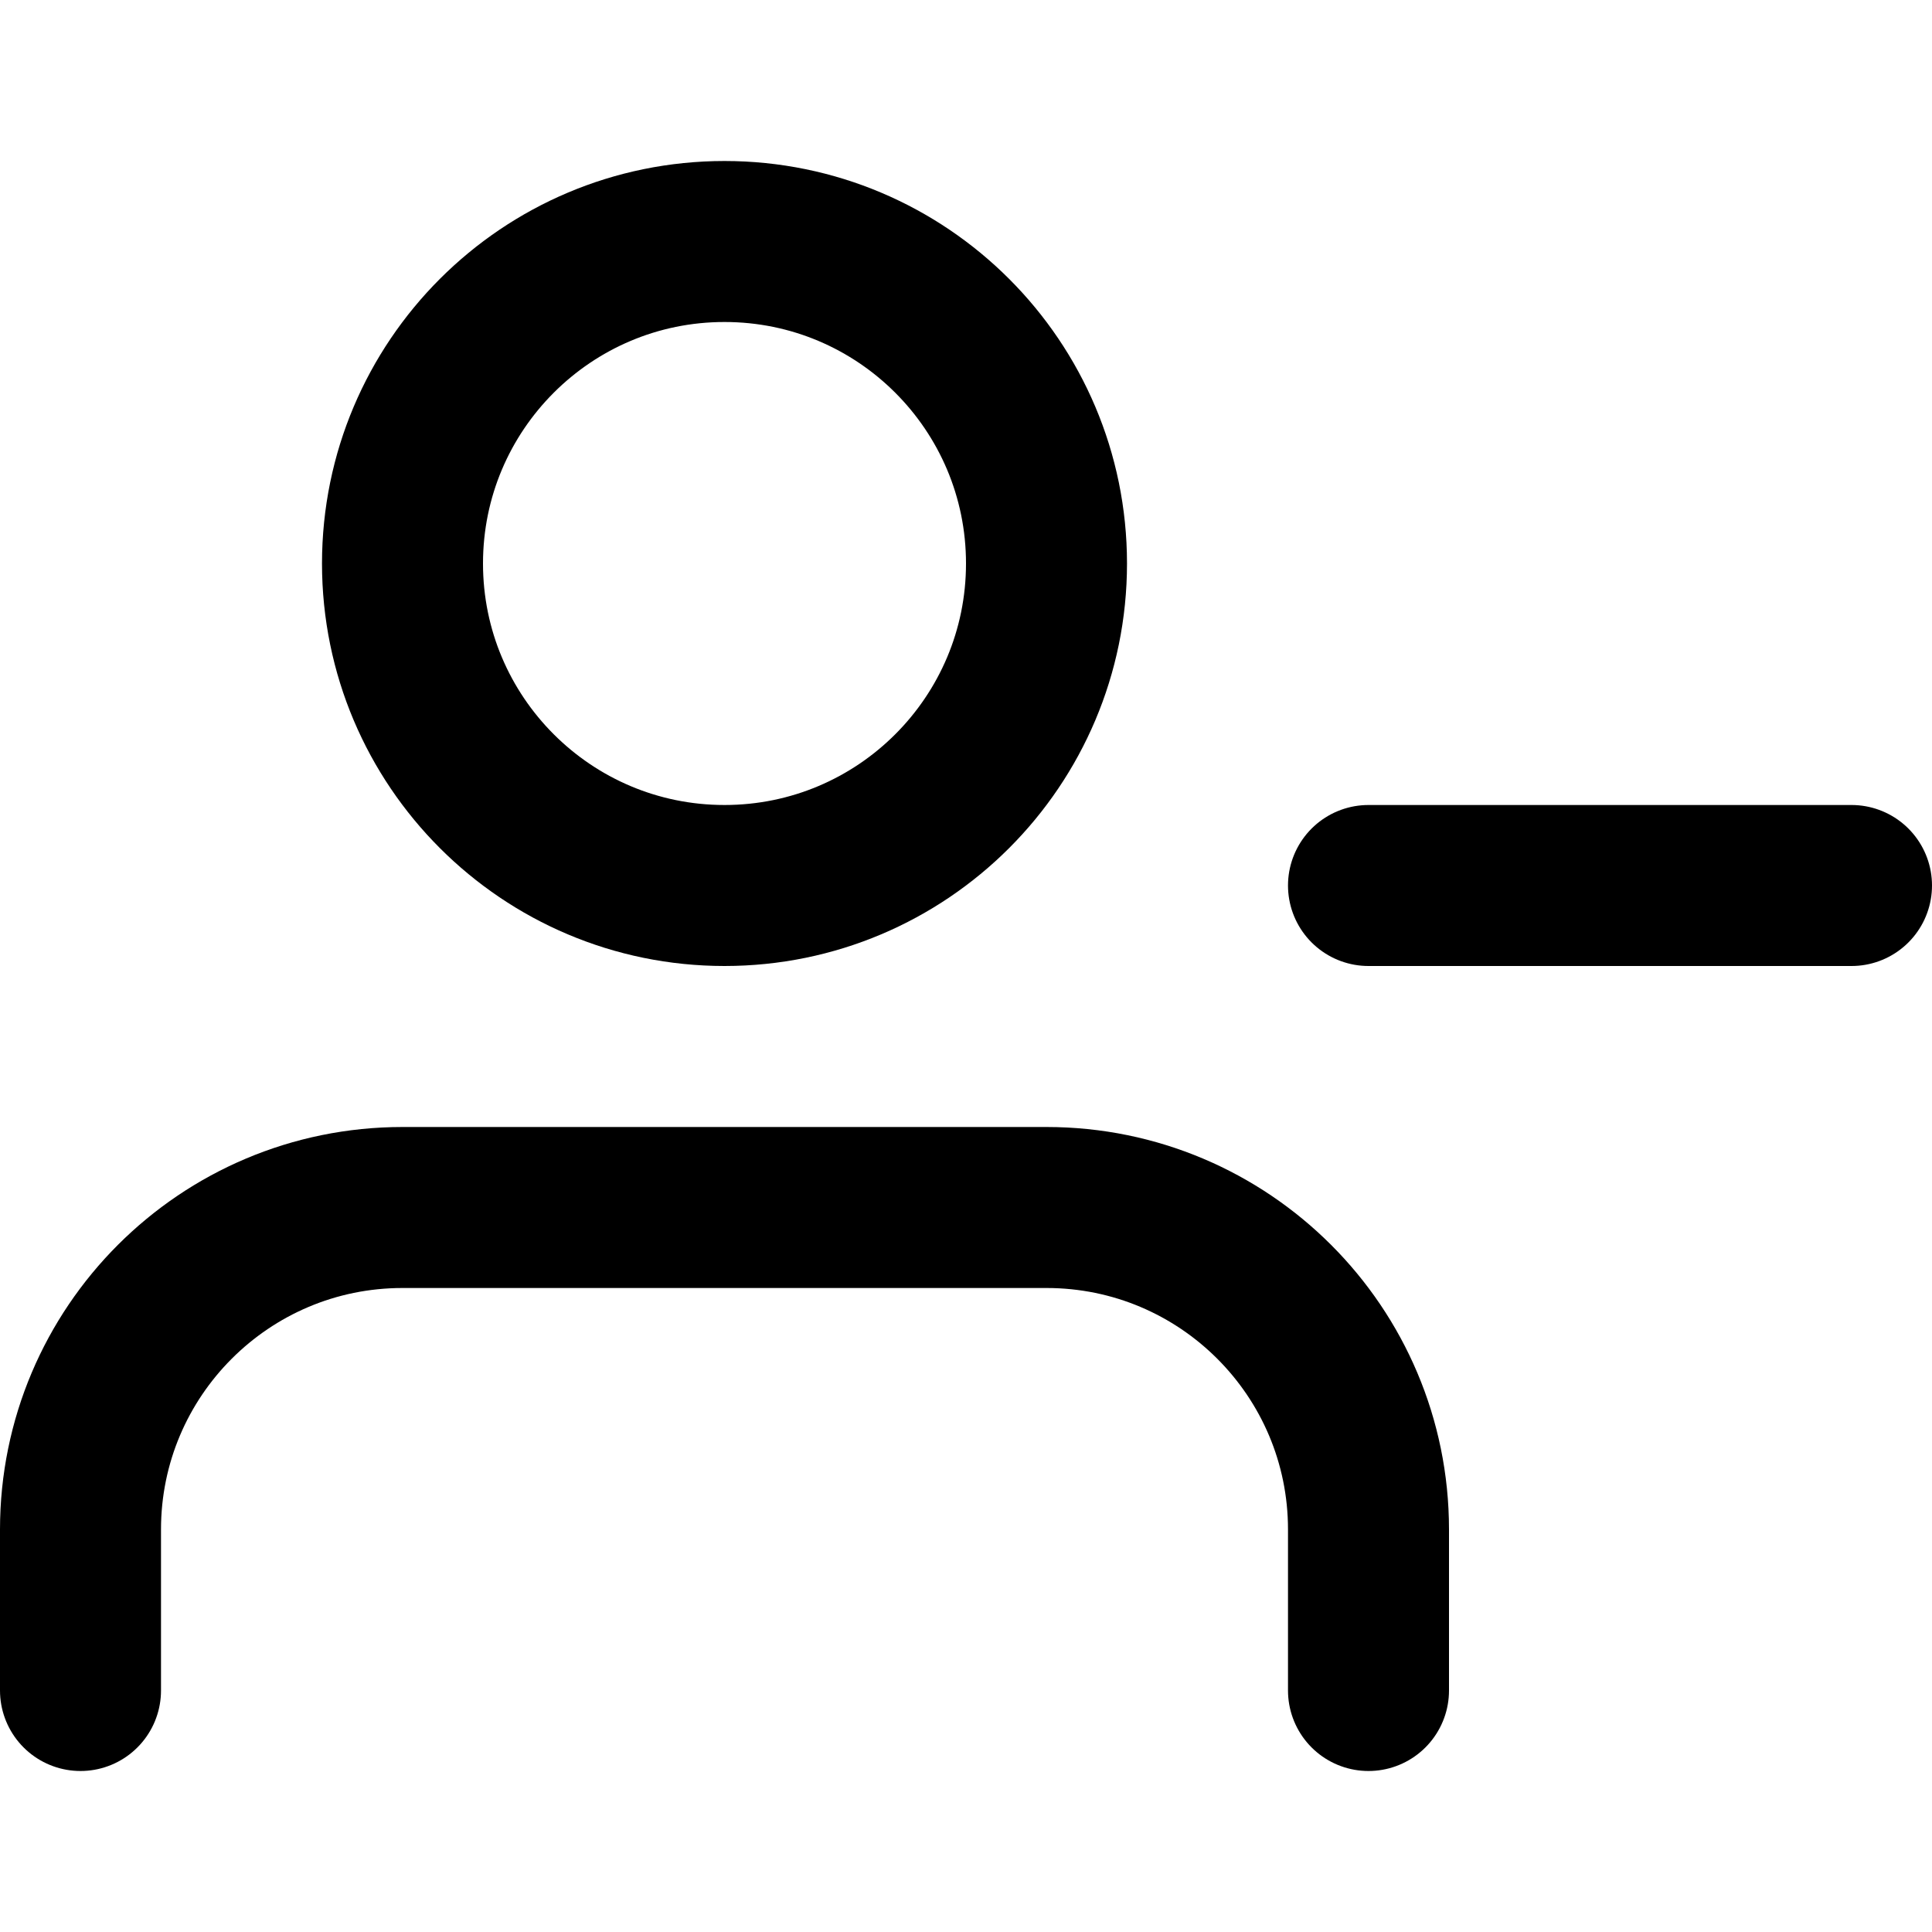
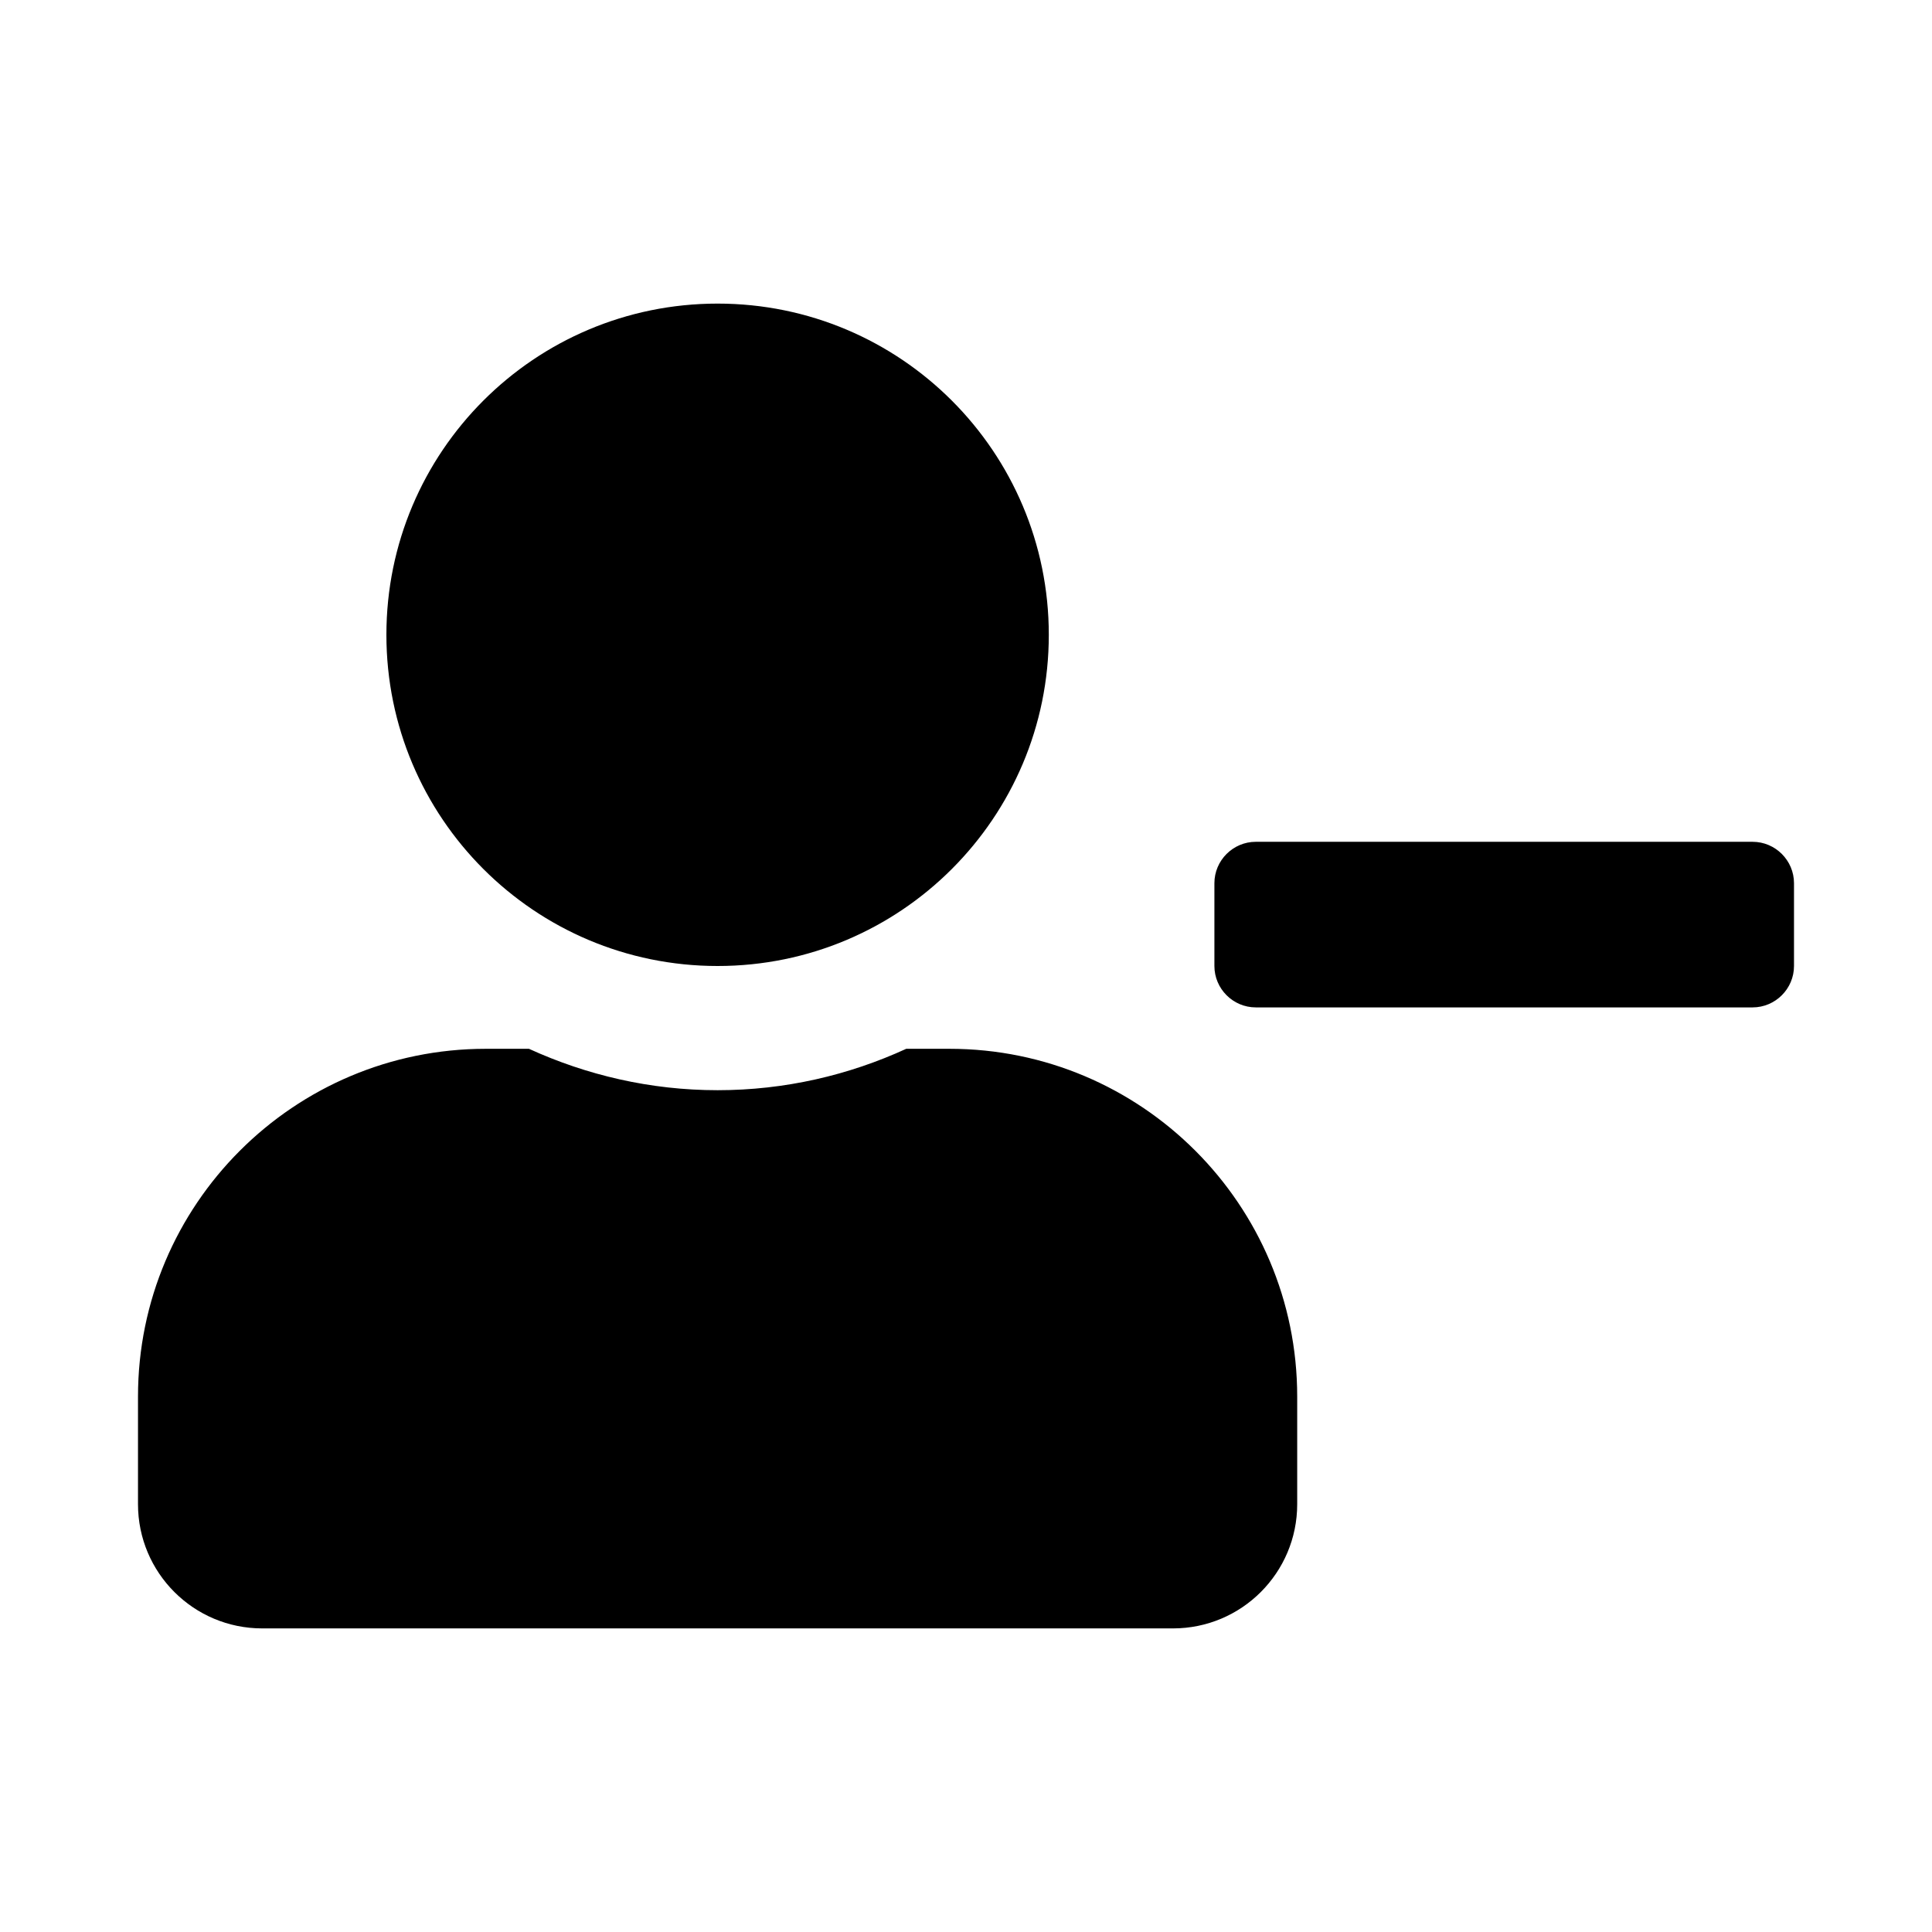
- <svg xmlns="http://www.w3.org/2000/svg" width="800px" height="800px" viewBox="0 0 24 24">
-   <g id="Complete">
-     <g id="user-remove">
-       <g>
-         <path d="M17,21V19a4,4,0,0,0-4-4H5a4,4,0,0,0-4,4v2" fill="none" stroke="#000000" stroke-linecap="round" stroke-linejoin="round" stroke-width="2" />
-         <circle cx="9" cy="7" r="4" fill="none" stroke="#000000" stroke-linecap="round" stroke-linejoin="round" stroke-width="2" />
-         <line x1="17" y1="11" x2="23" y2="11" fill="none" stroke="#000000" stroke-linecap="round" stroke-linejoin="round" stroke-width="2" />
-       </g>
-     </g>
-   </g>
+ <svg xmlns="http://www.w3.org/2000/svg" fill="#000000" width="800px" height="800px" viewBox="0 0 14 14" role="img" focusable="false" aria-hidden="true">
+   <path d="m 12.7,6.1 -3.6,0 C 8.935,6.1 8.8,6.235 8.8,6.4 l 0,0.6 c 0,0.165 0.135,0.3 0.3,0.3 l 3.6,0 C 12.865,7.3 13,7.165 13,7 L 13,6.4 C 13,6.235 12.865,6.1 12.7,6.1 Z M 5.2,7 C 6.526,7 7.6,5.926 7.6,4.6 7.6,3.274 6.526,2.2 5.2,2.2 3.874,2.2 2.8,3.274 2.8,4.6 2.8,5.926 3.874,7 5.2,7 Z m 1.68,0.6 -0.313,0 C 6.151,7.791 5.688,7.9 5.2,7.9 4.713,7.9 4.251,7.791 3.833,7.6 L 3.52,7.6 C 2.129,7.6 1,8.729 1,10.12 l 0,0.78 c 0,0.497 0.403,0.9 0.9,0.9 l 6.6,0 c 0.497,0 0.9,-0.403 0.9,-0.9 l 0,-0.78 C 9.4,8.729 8.271,7.6 6.88,7.6 Z" />
</svg>
